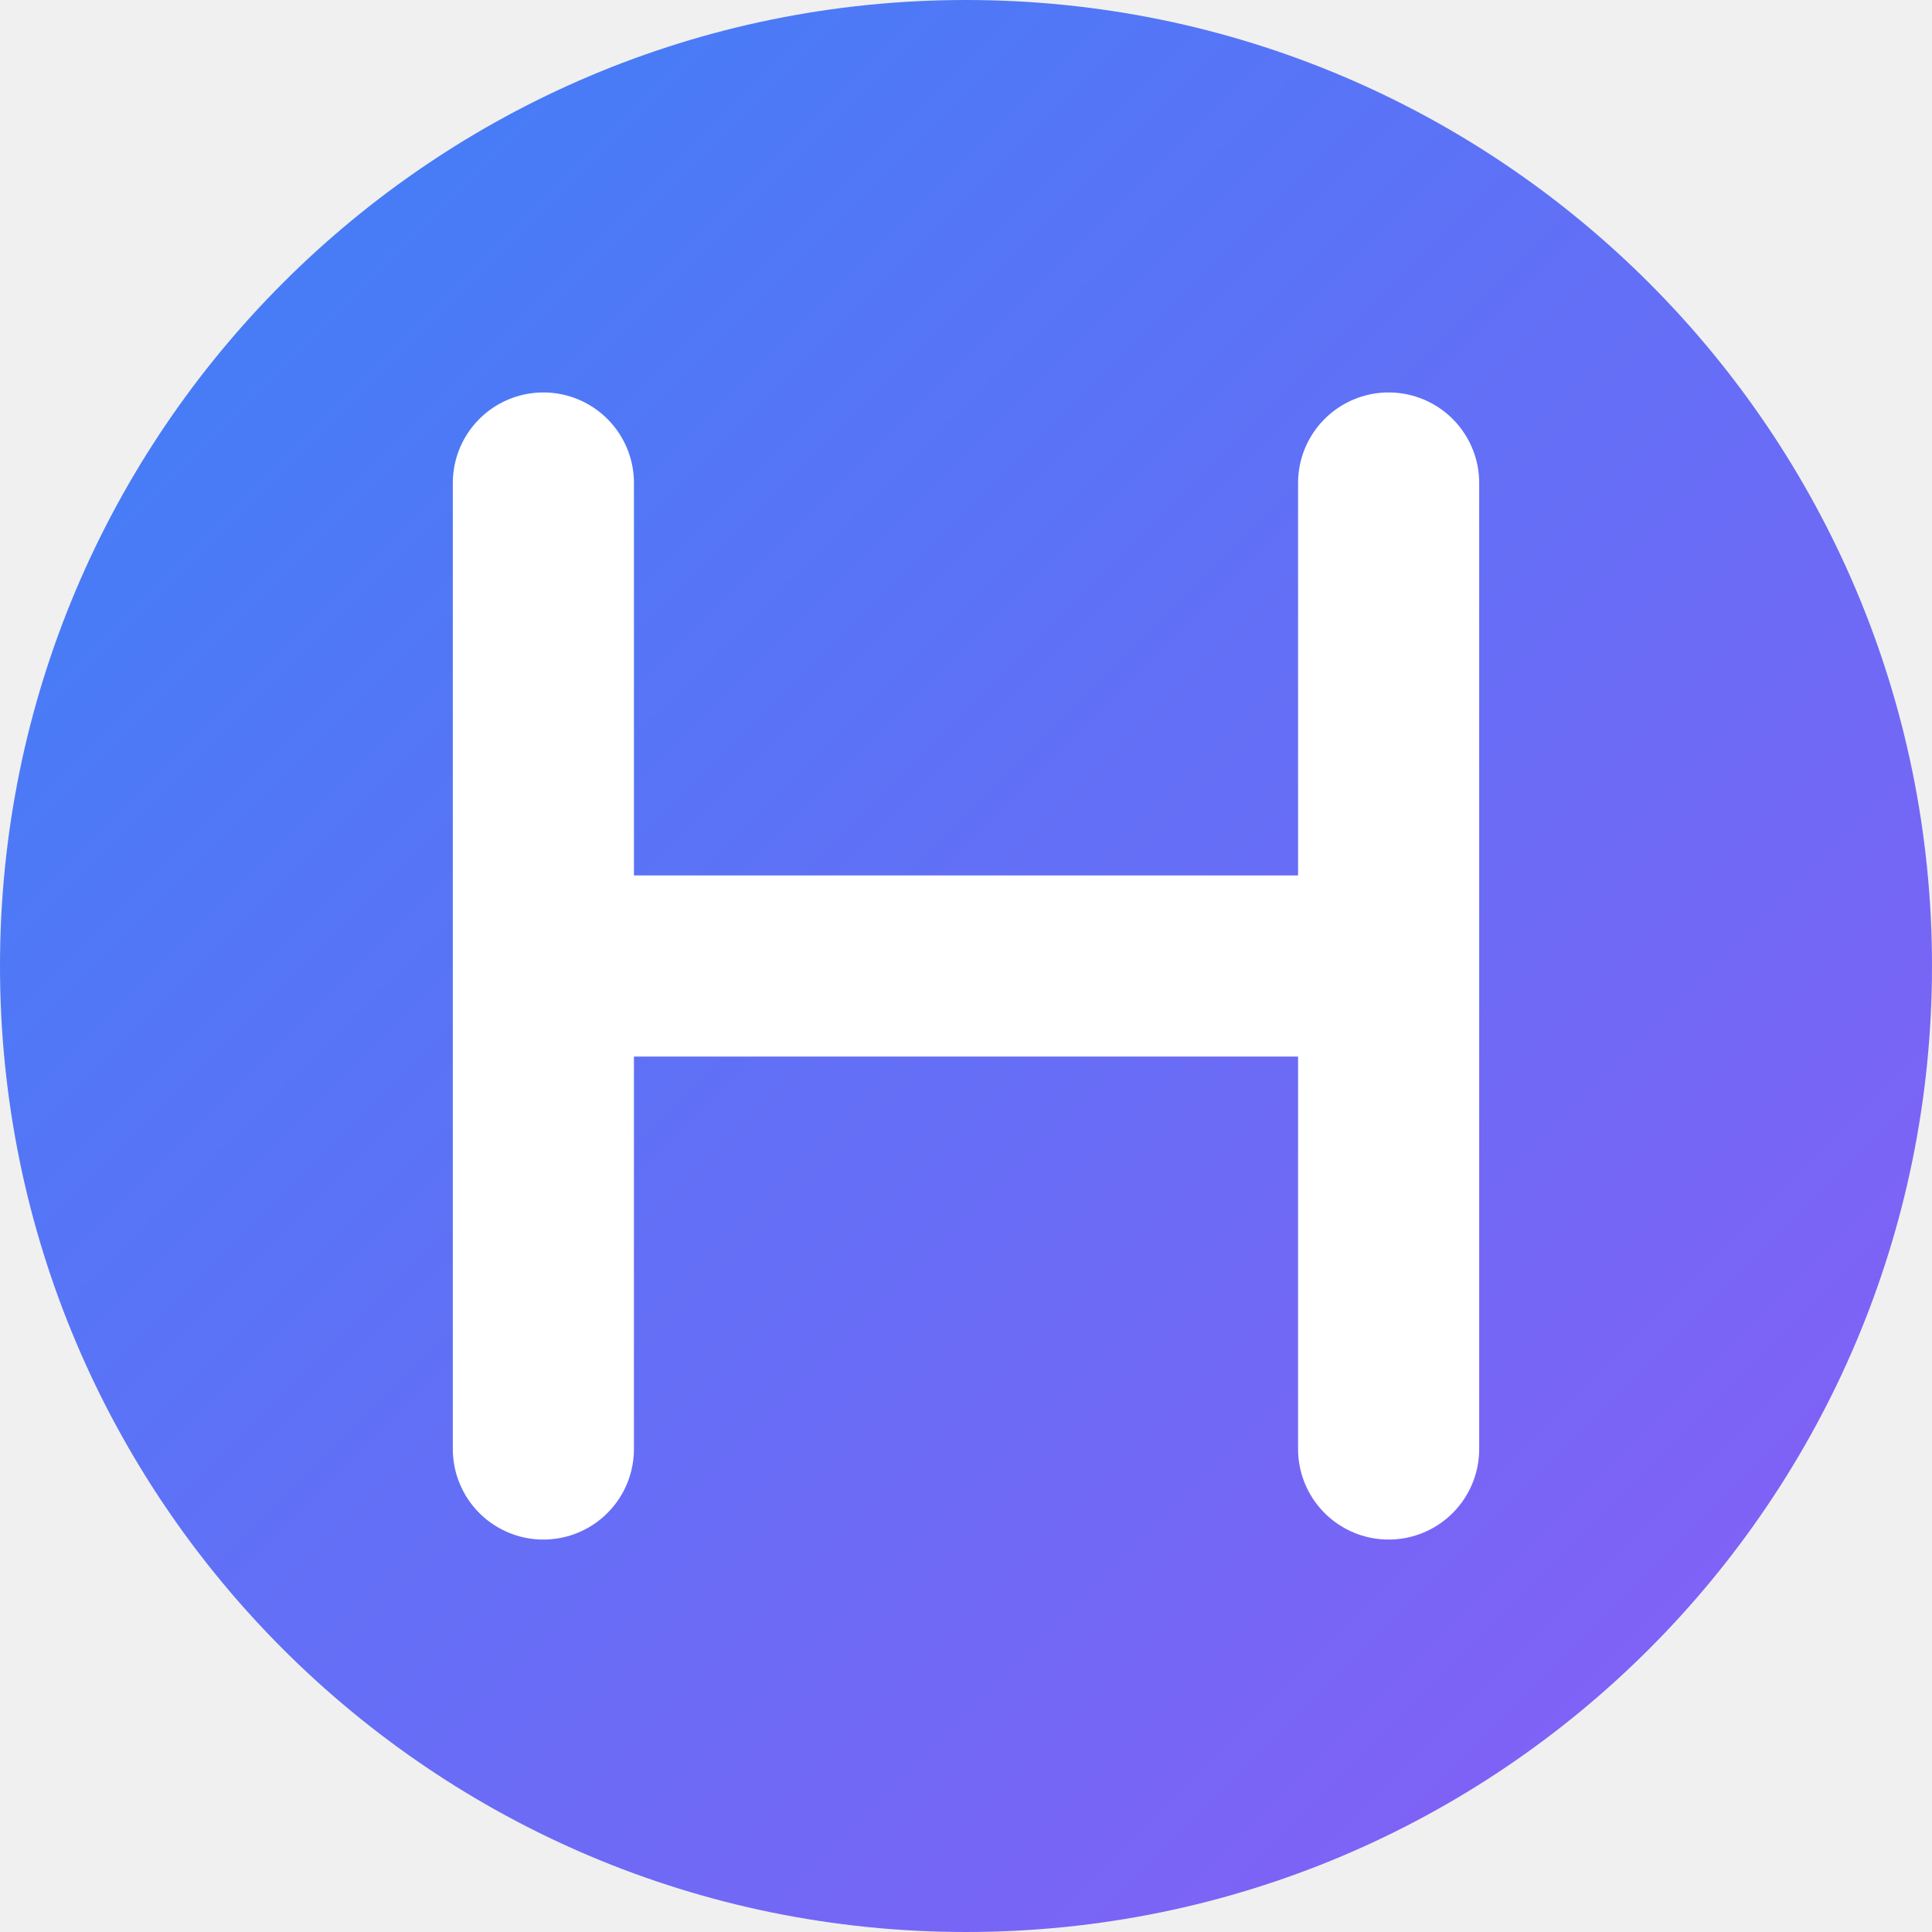
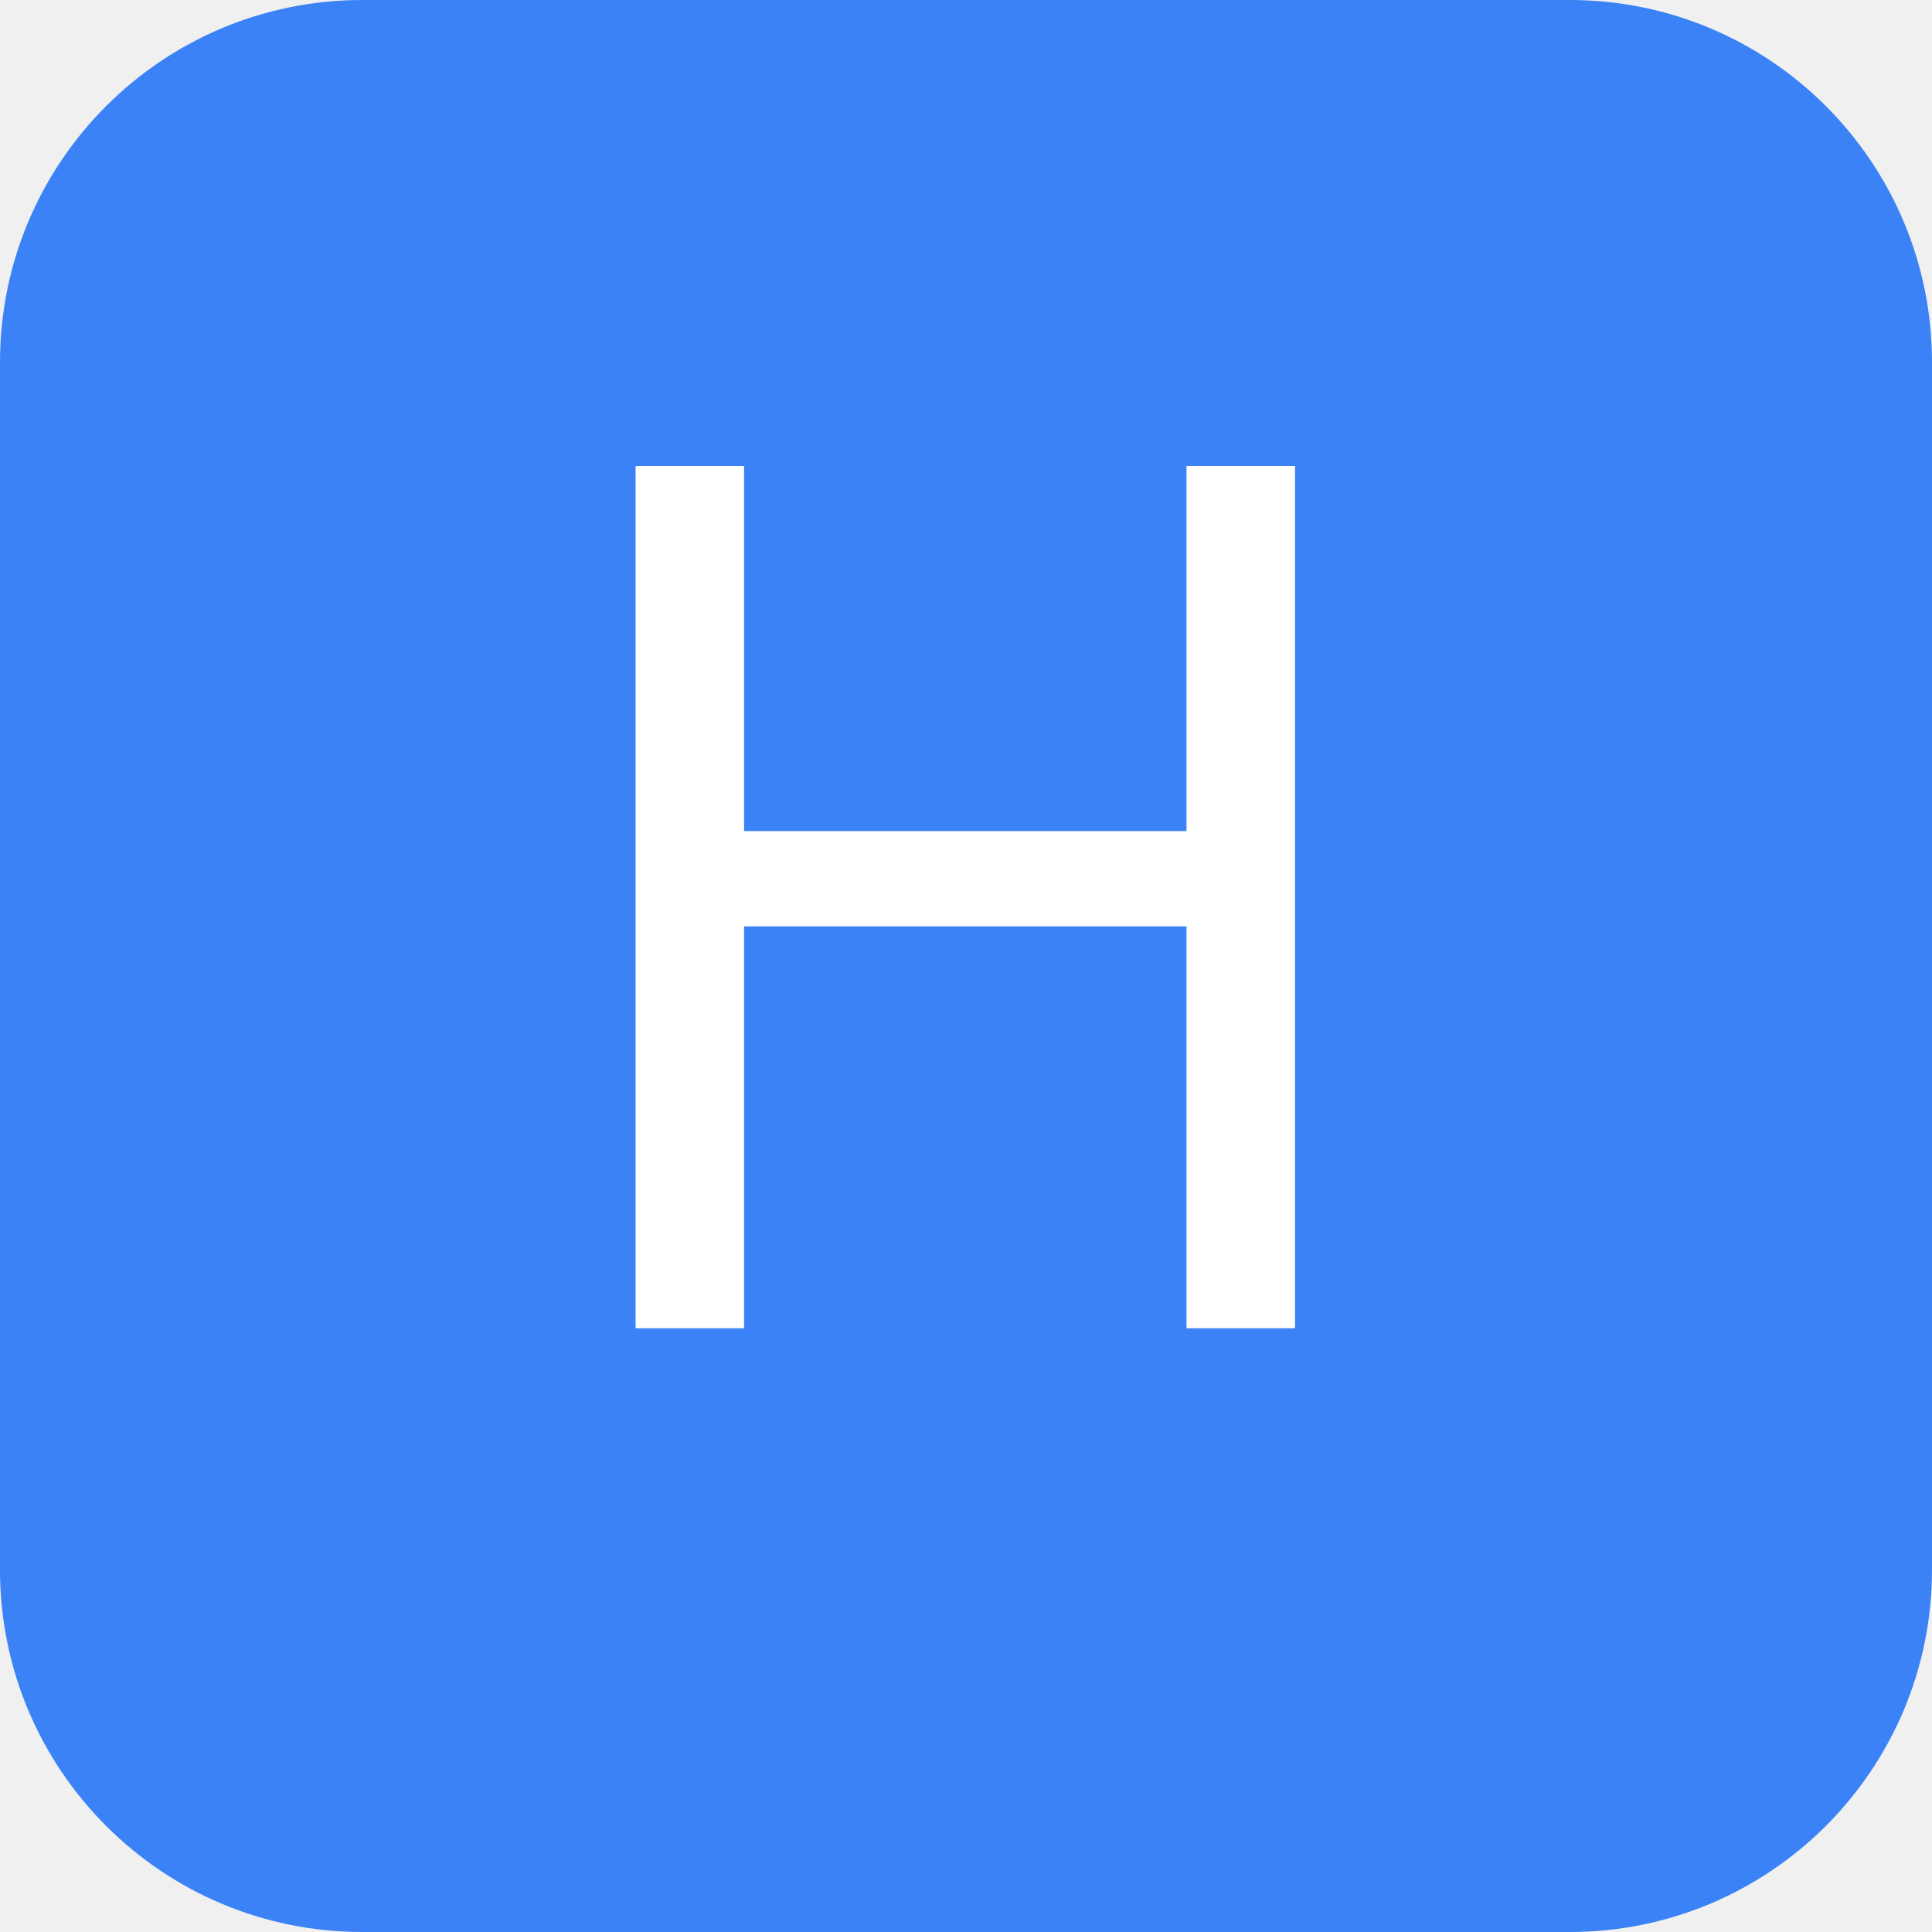
- <svg xmlns="http://www.w3.org/2000/svg" width="32" height="32" viewBox="0 0 32 32" fill="none">
-   <defs>
-     <linearGradient id="gradient" x1="0%" y1="0%" x2="100%" y2="100%">
-       <stop offset="0%" style="stop-color:#3b82f6" />
-       <stop offset="100%" style="stop-color:#8b5cf6" />
-     </linearGradient>
-   </defs>
-   <circle cx="16" cy="16" r="16" fill="url(#gradient)" />
-   <path d="M9 8V24M23 8V24M9 16H23" stroke="white" stroke-width="3" stroke-linecap="round" stroke-linejoin="round" />
+ <svg xmlns="http://www.w3.org/2000/svg" width="32" height="32" viewBox="0 0 32 32">
+   <rect width="32" height="32" rx="6" fill="#3b82f6" />
+   <text x="16" y="22" font-family="Arial Black, sans-serif" font-size="20" fill="white" text-anchor="middle">H</text>
</svg>
